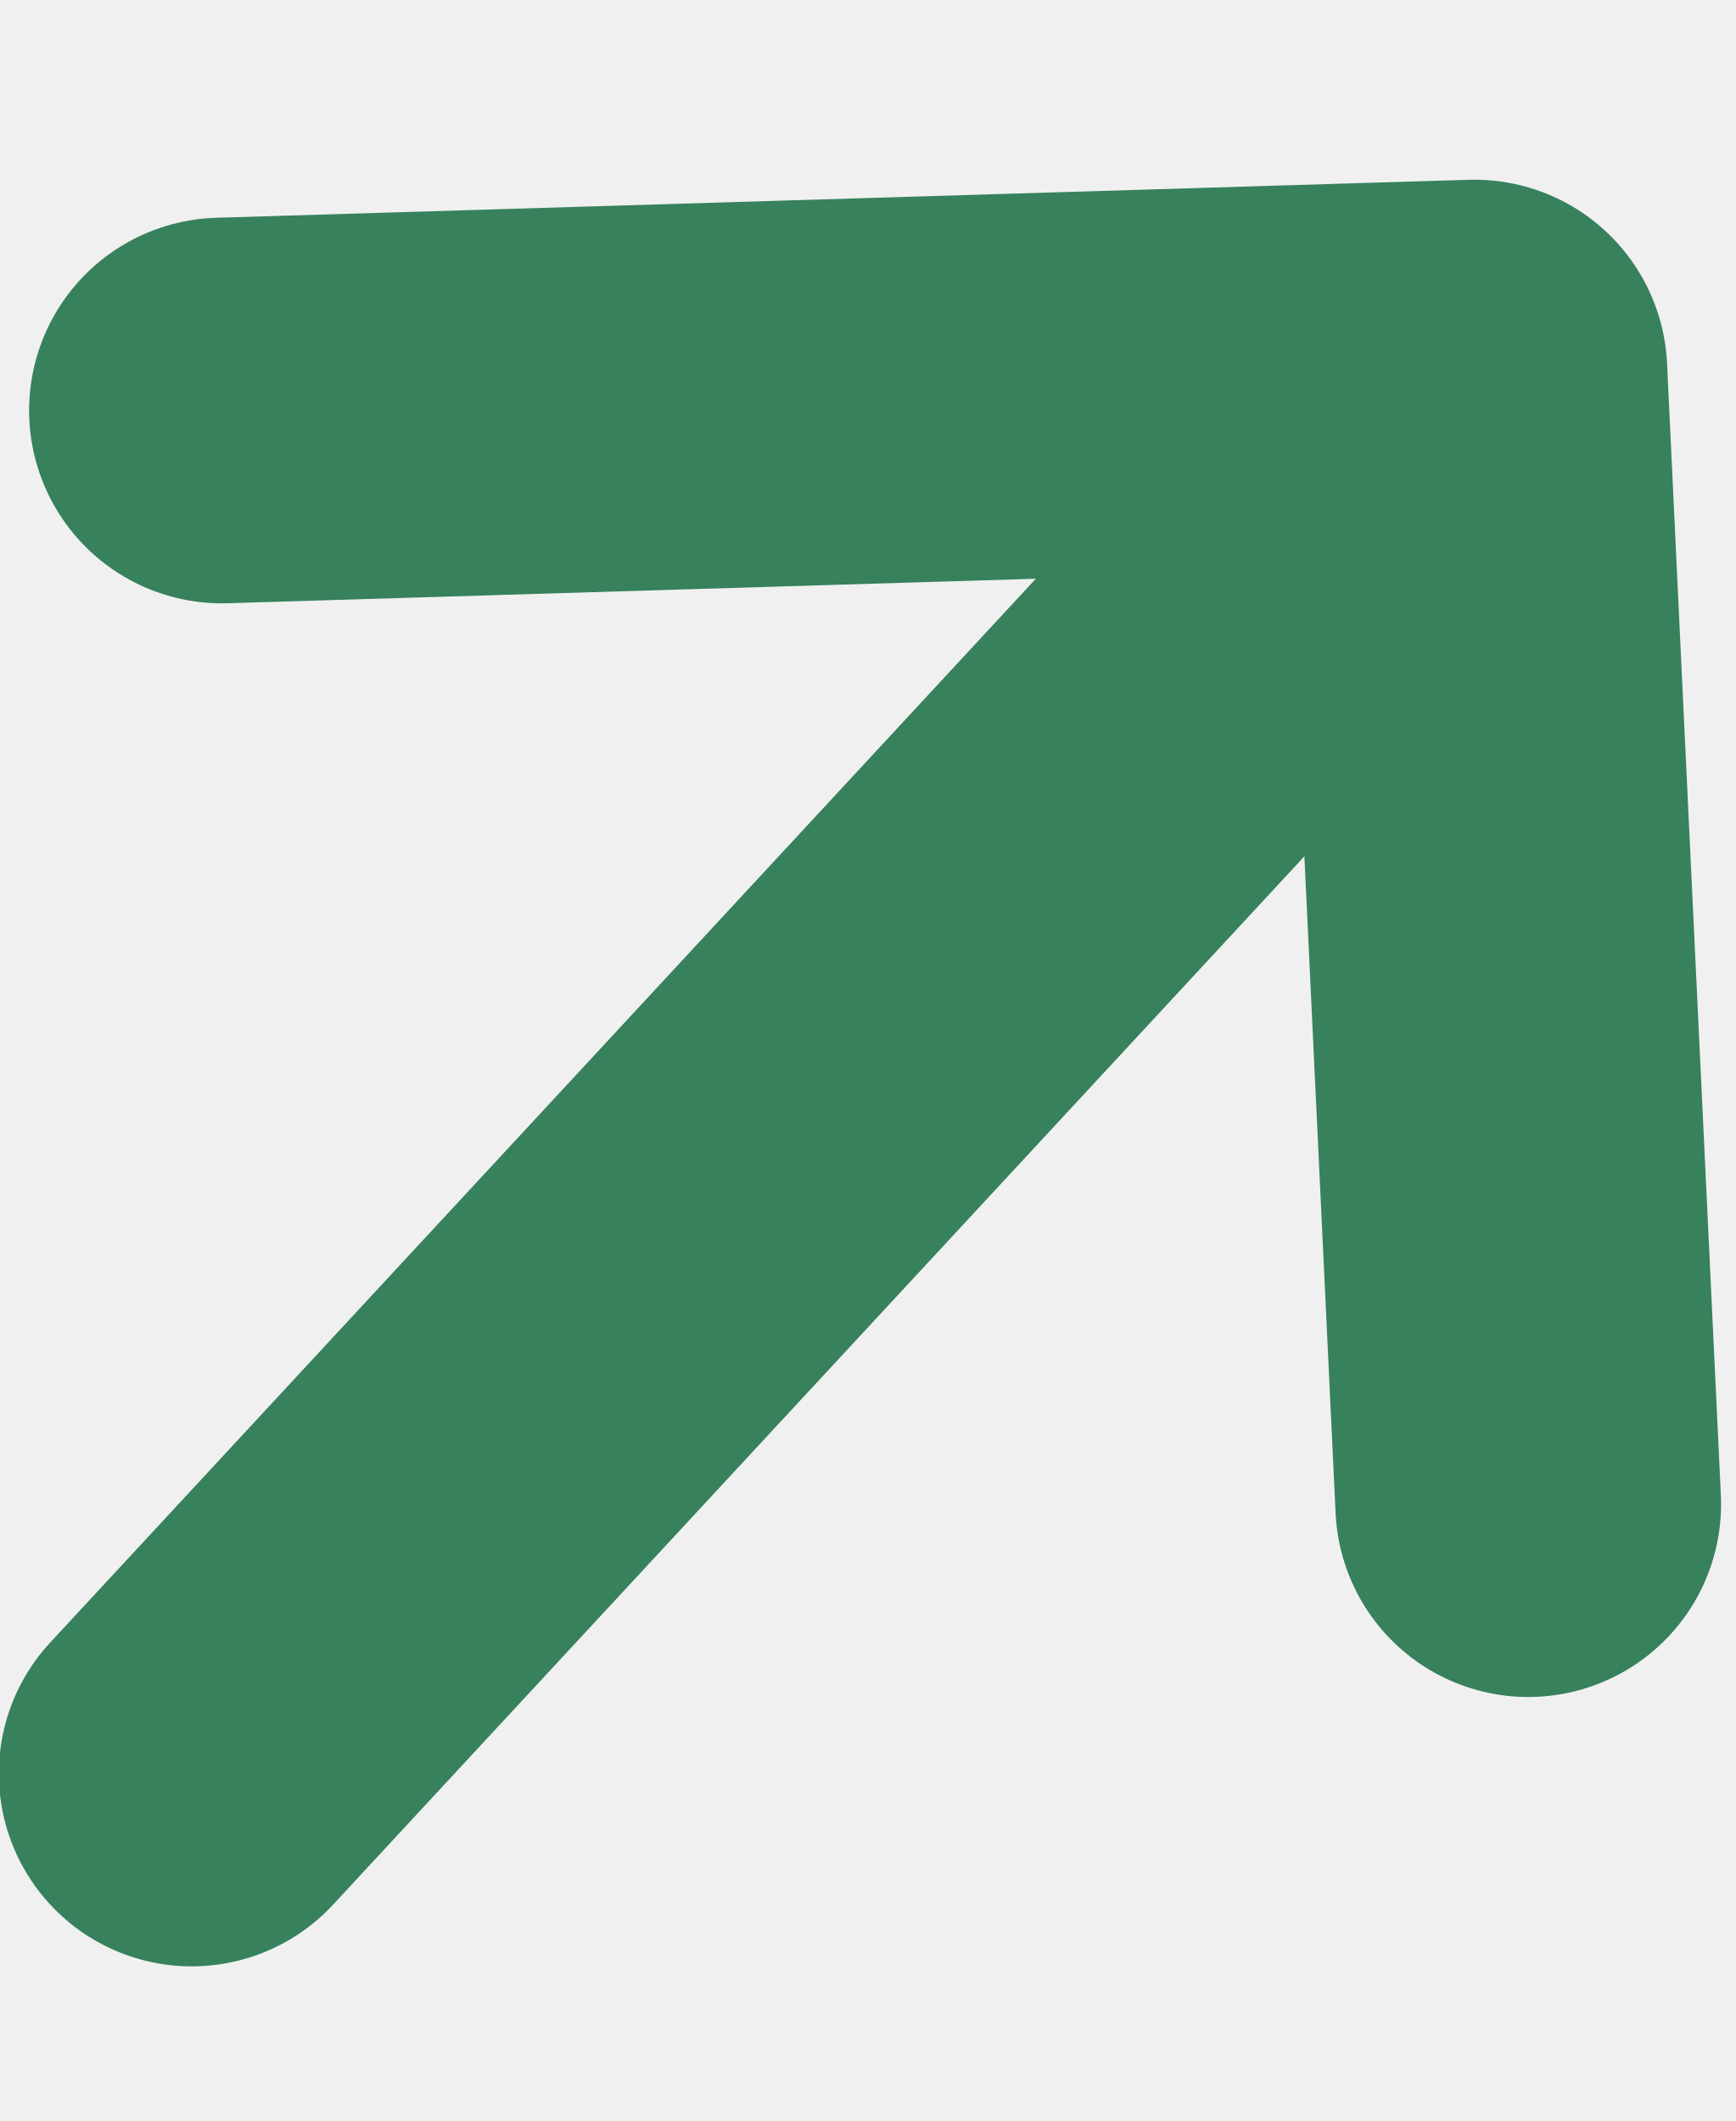
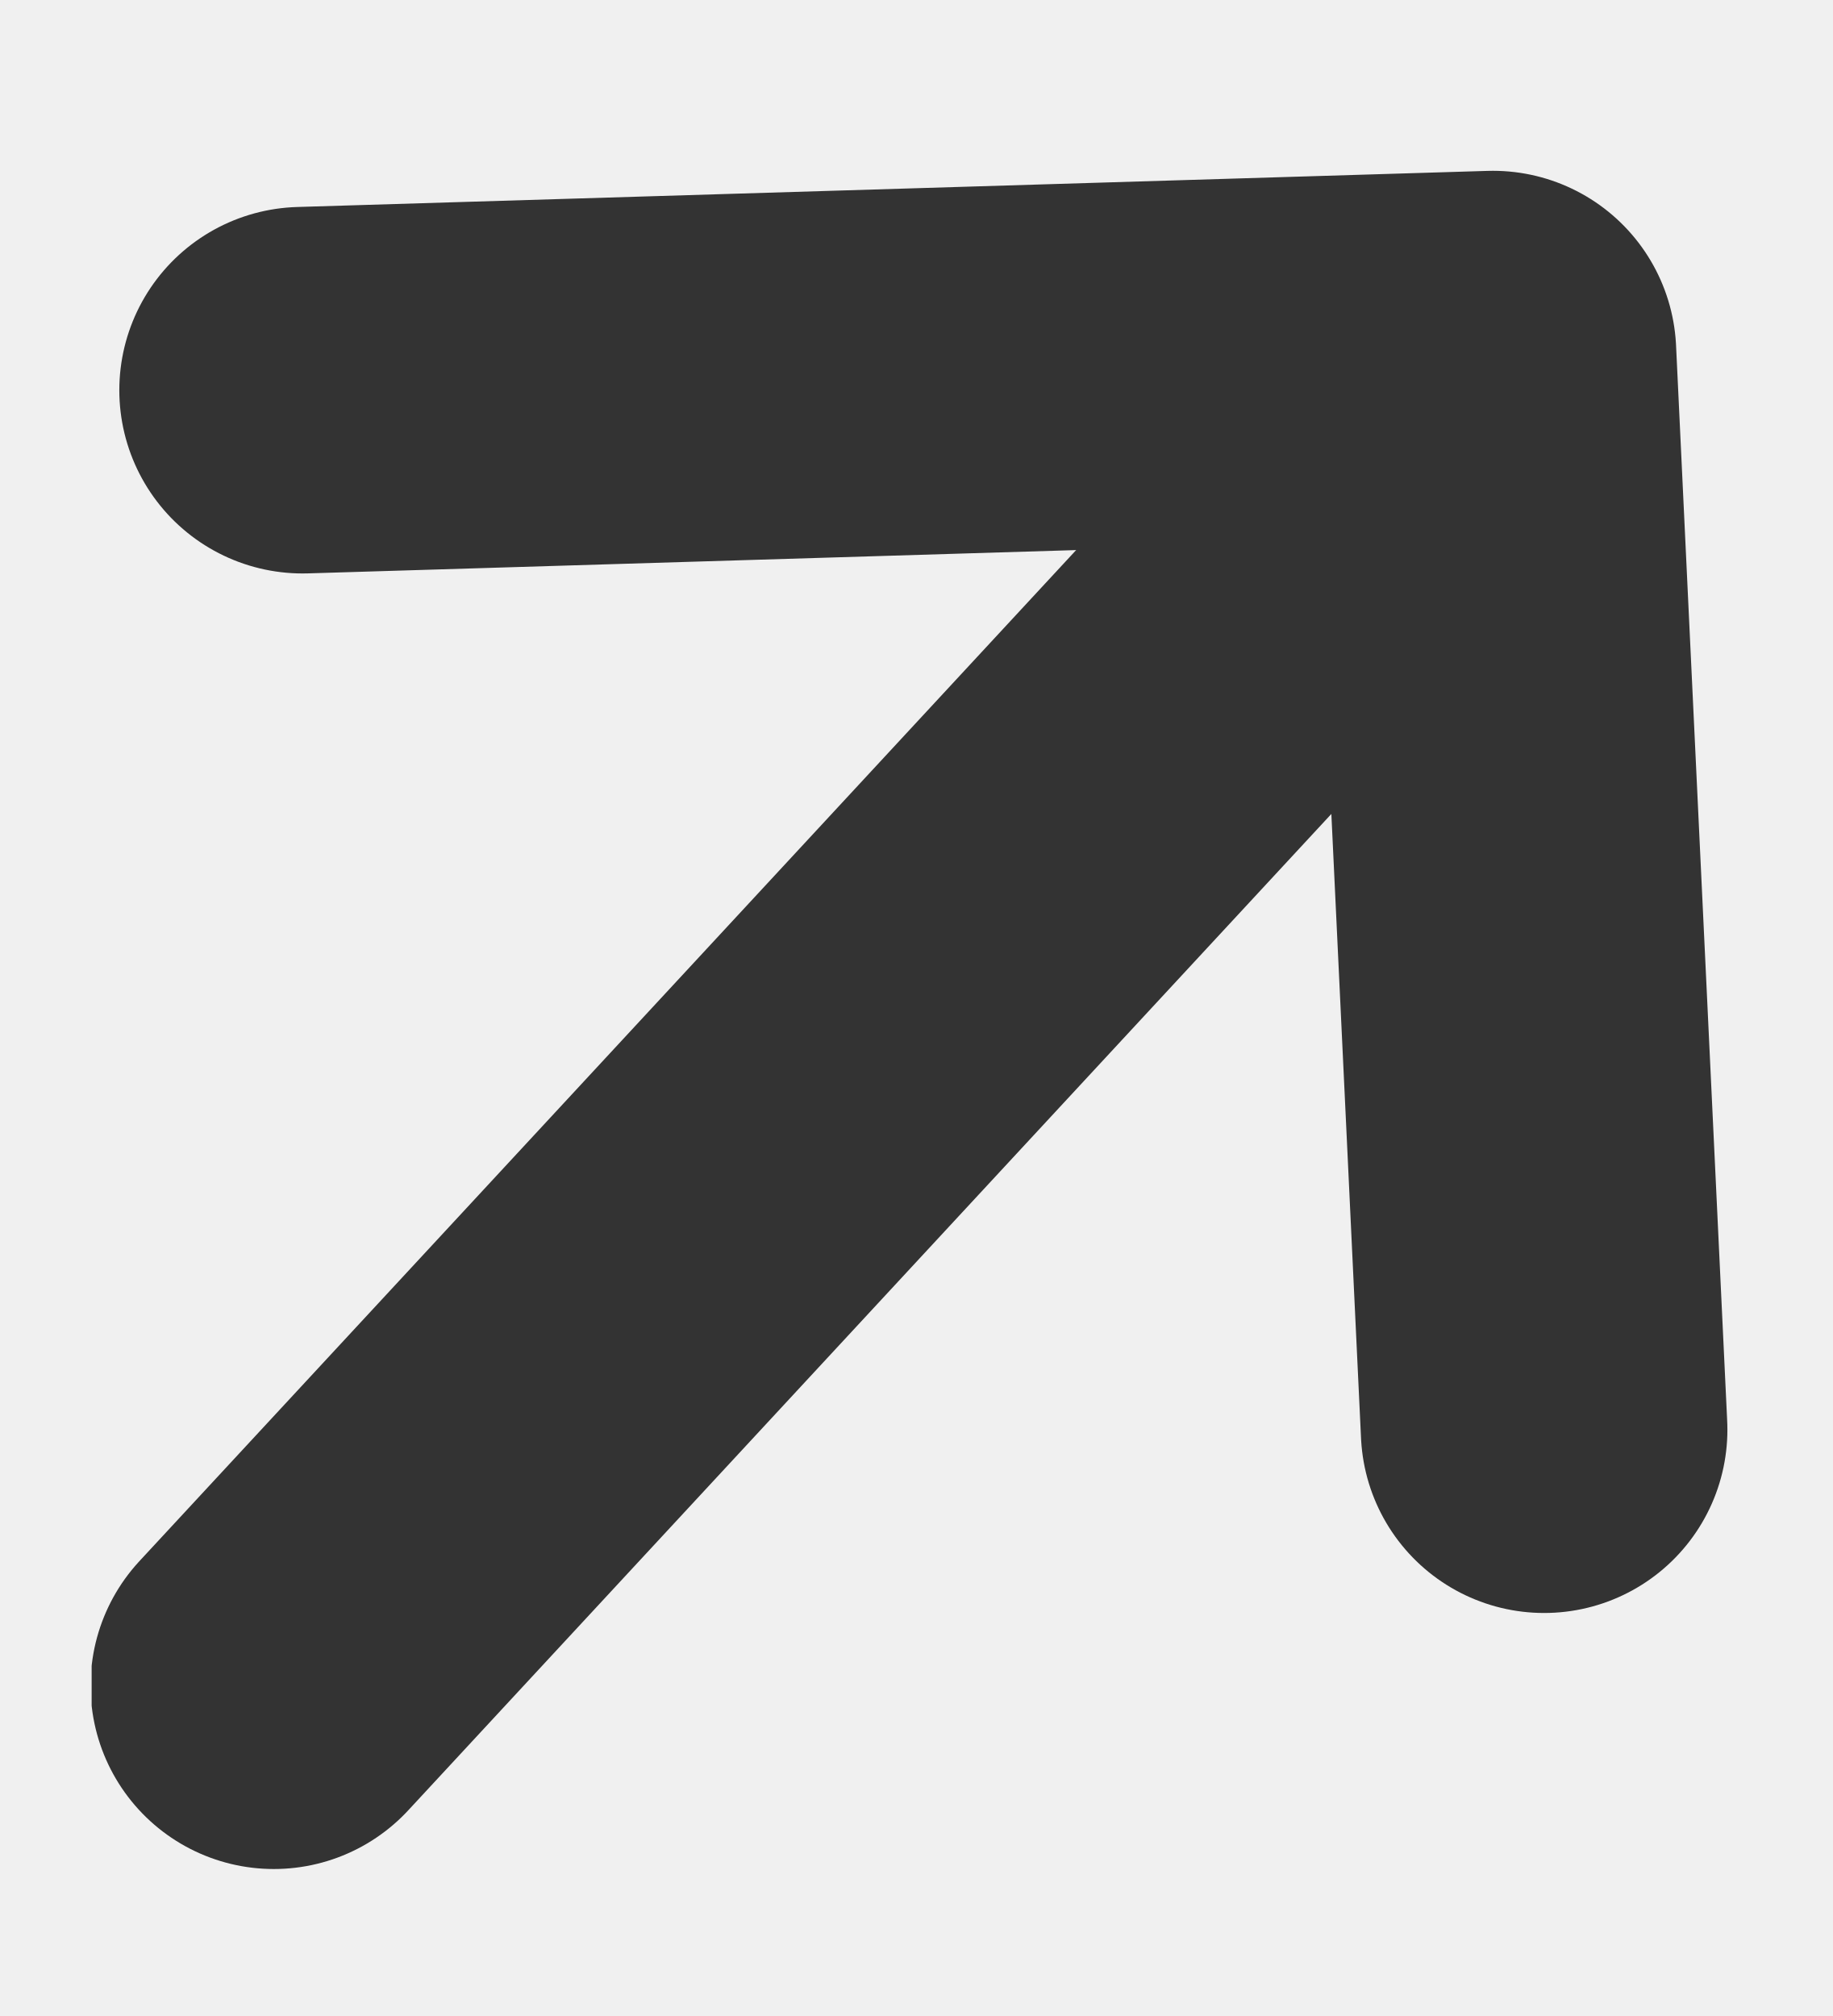
- <svg xmlns="http://www.w3.org/2000/svg" width="9" height="11" viewBox="0 0 9 11" fill="none">
-   <path d="M0.994 9.198L7.594 2.074" stroke="#37815C" stroke-width="2" stroke-linecap="round" />
-   <path d="M7.925 7.801L7.646 1.932L1.151 2.129" stroke="#37815C" stroke-width="2" stroke-linecap="round" stroke-linejoin="round" />
+ <svg xmlns="http://www.w3.org/2000/svg" width="10" height="11" viewBox="0 0 10 11" fill="none">
+   <g clip-path="url(#clip0_342_98)">
+     <path d="M1.494 9.198L8.094 2.074" stroke="#333333" stroke-width="2" stroke-linecap="round" />
+     <path d="M8.425 7.801L8.146 1.932L1.651 2.129" stroke="#333333" stroke-width="2" stroke-linecap="round" stroke-linejoin="round" />
+   </g>
+   <defs>
+     <clipPath id="clip0_342_98">
+       <rect width="9" height="11" fill="white" transform="translate(0.5)" />
+     </clipPath>
+   </defs>
</svg>
